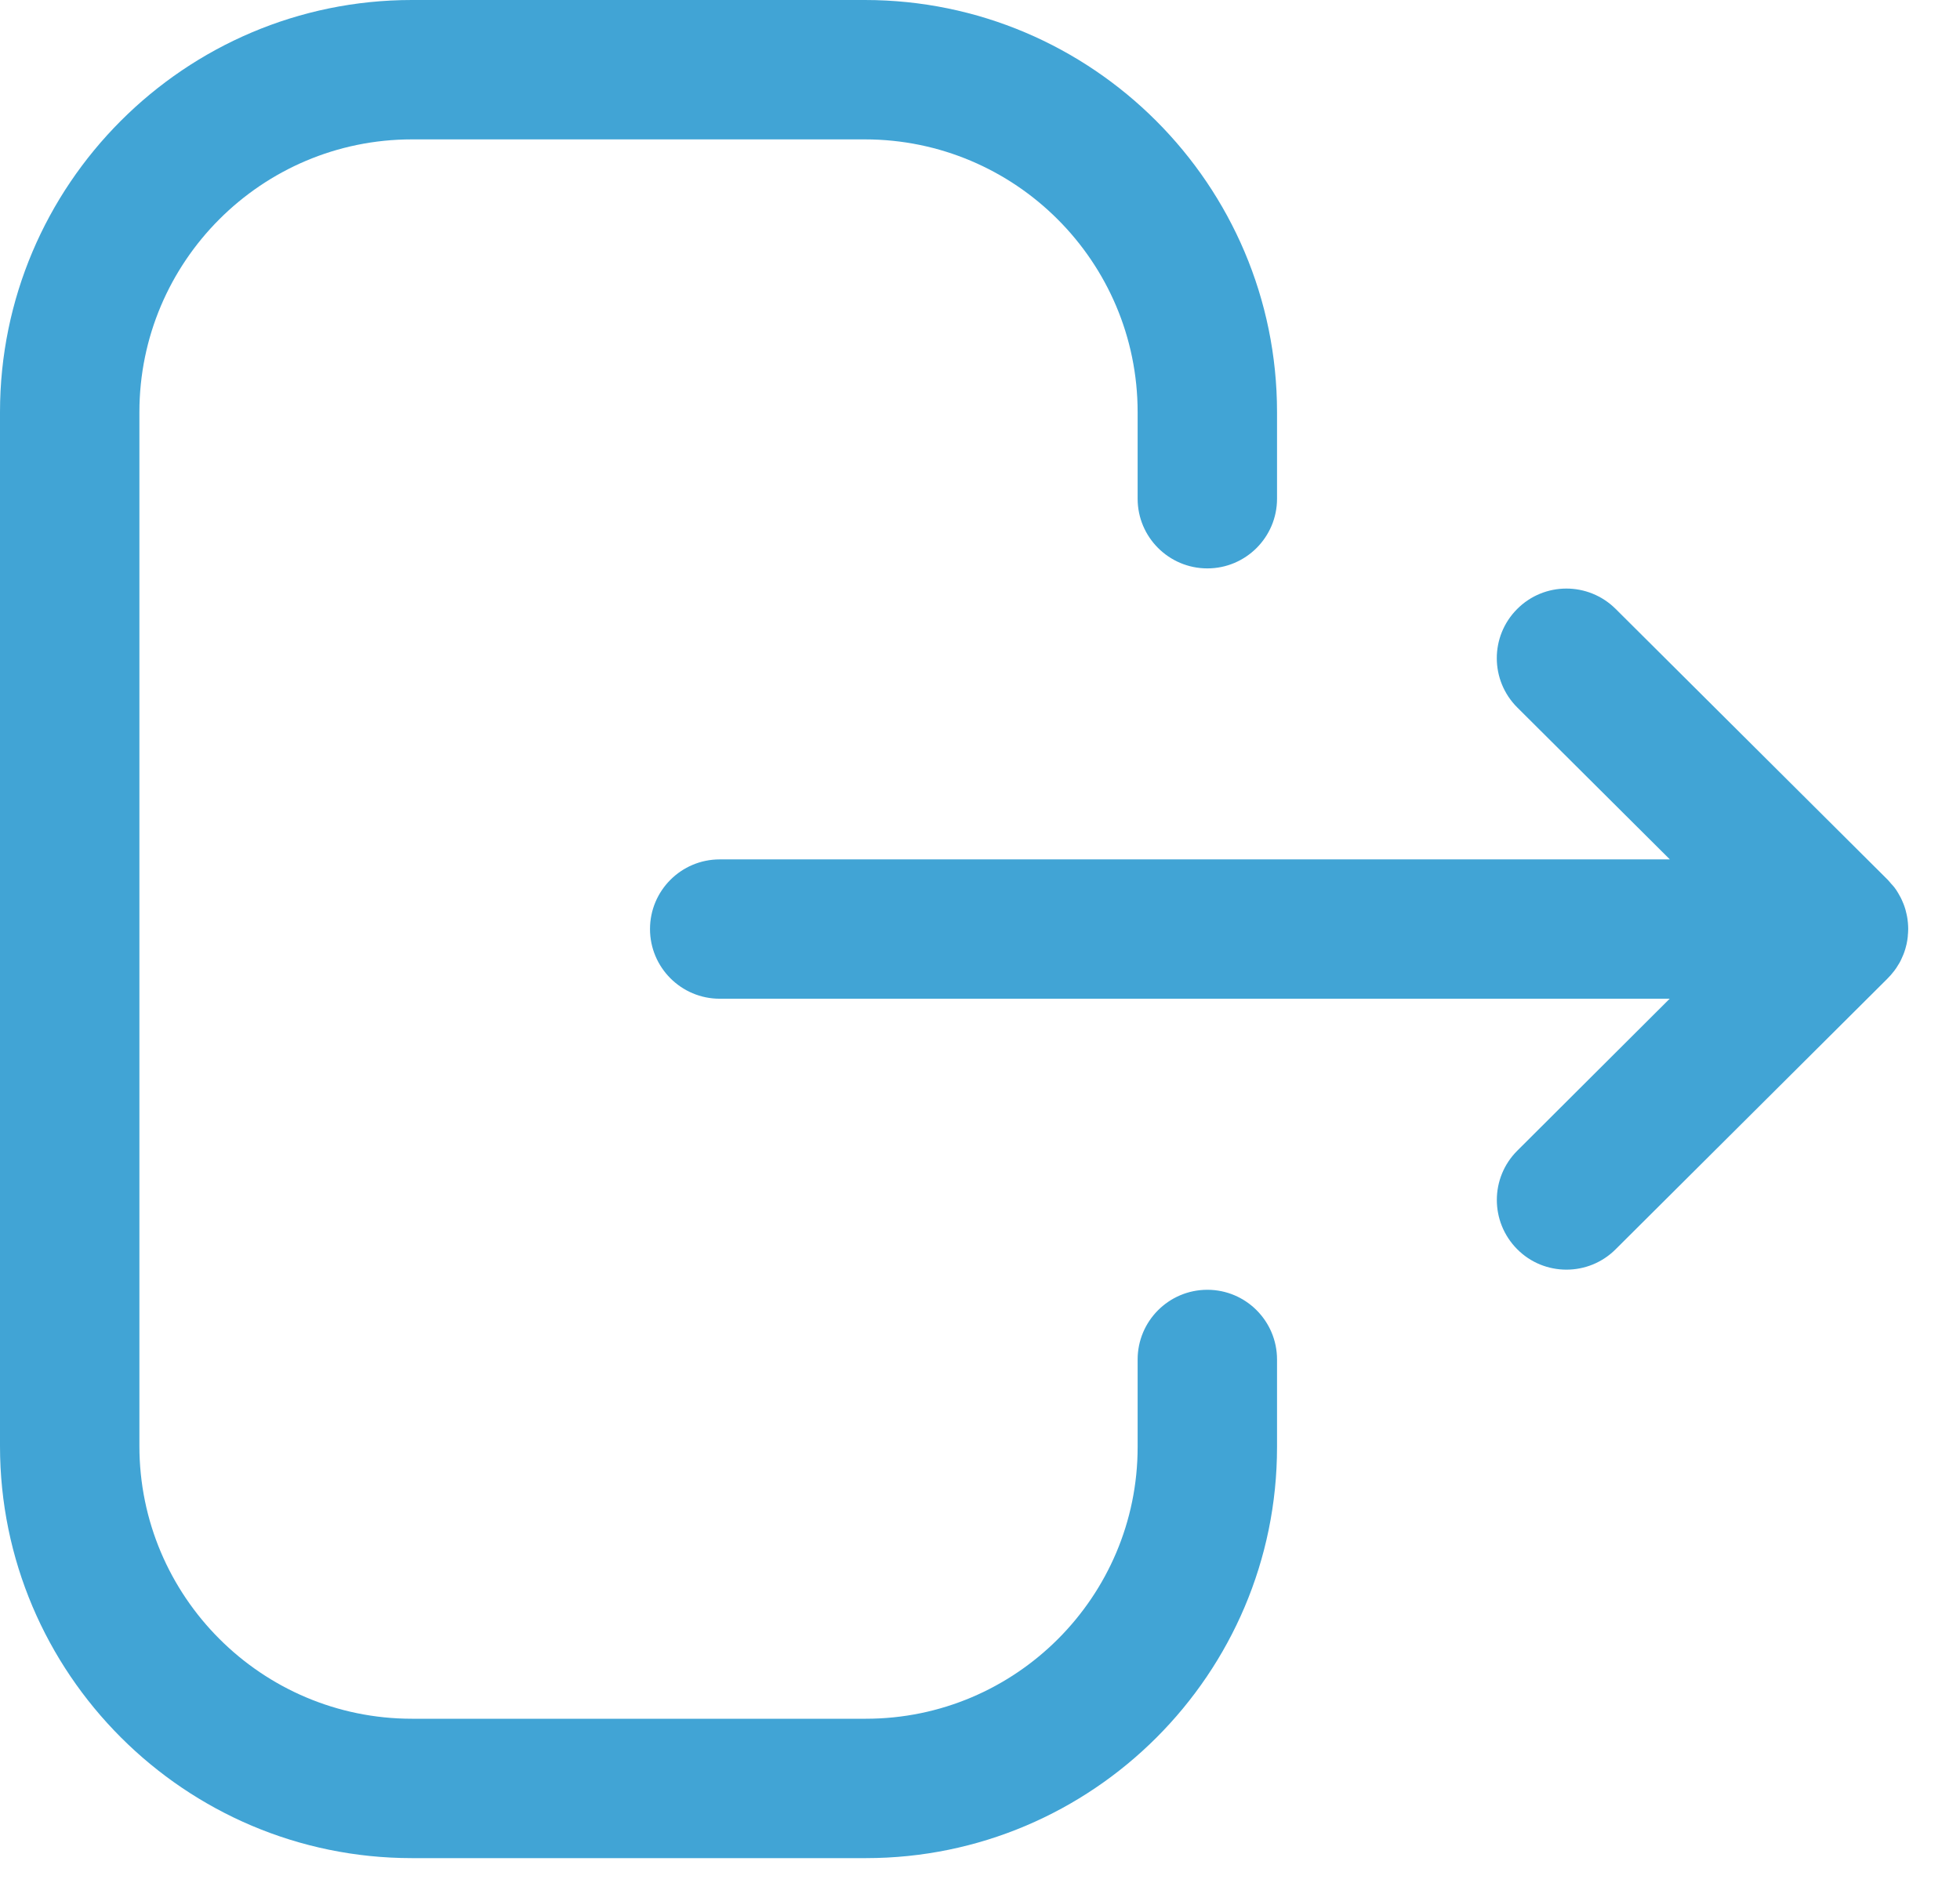
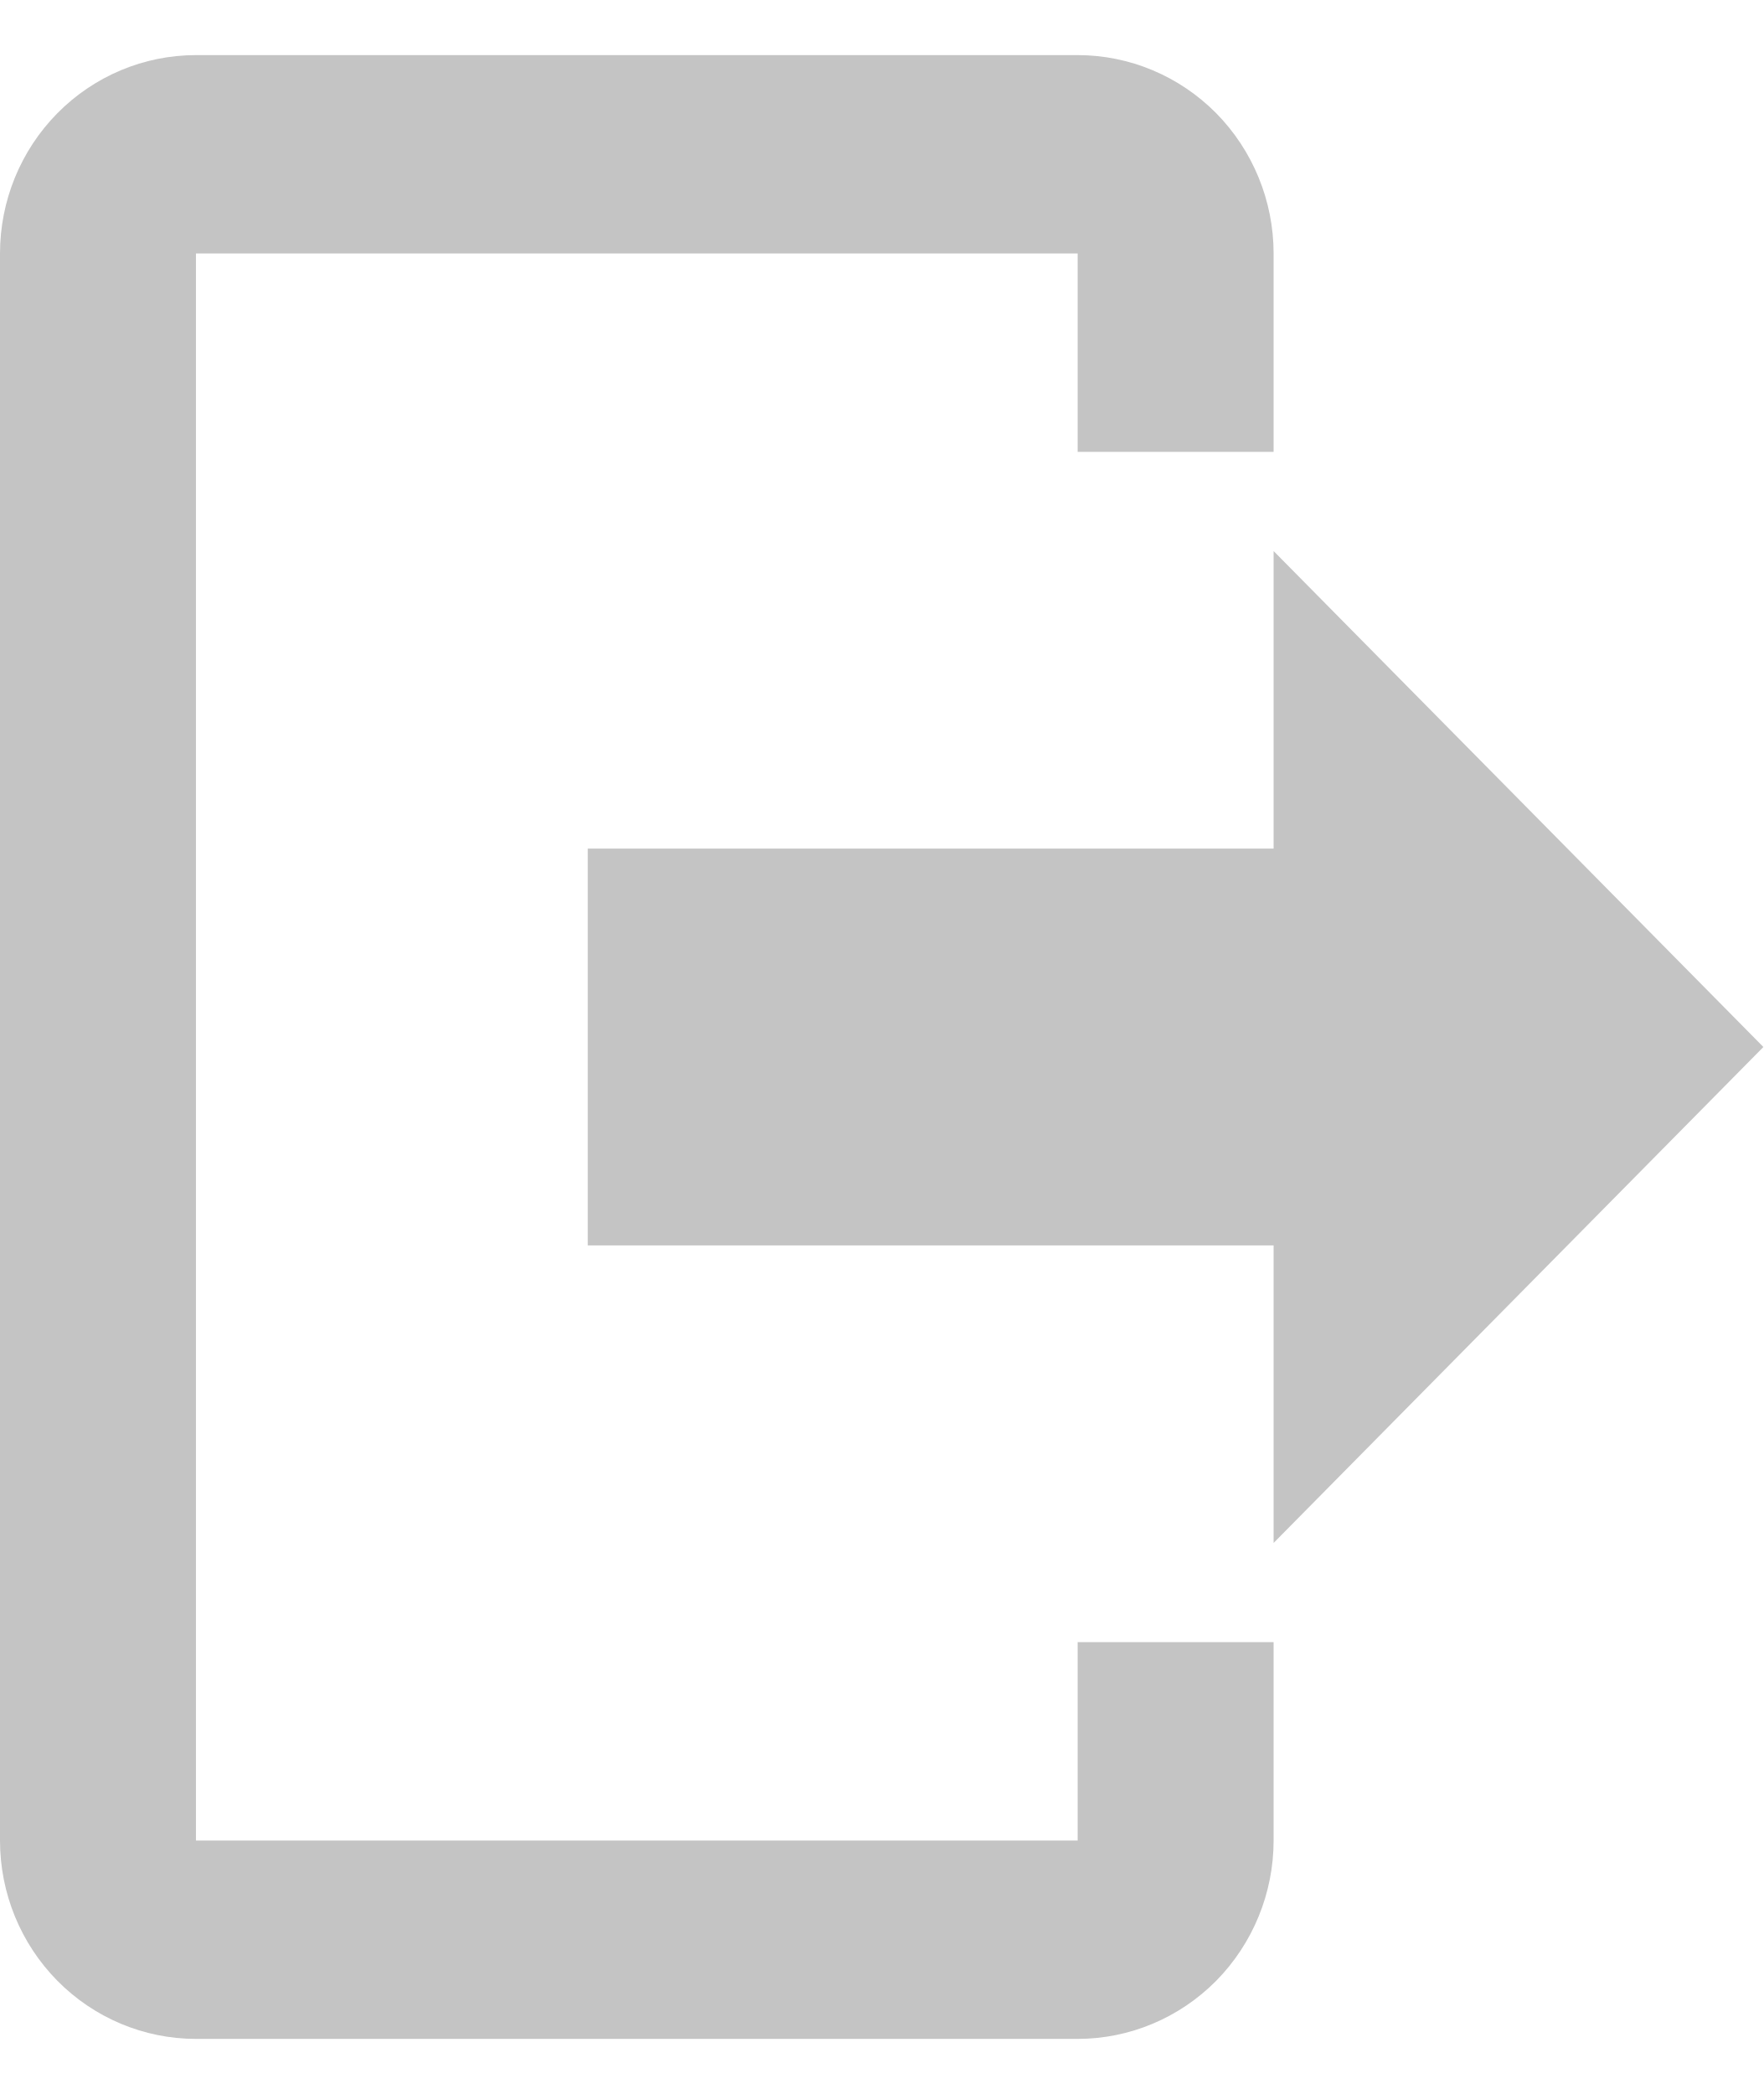
- <svg xmlns="http://www.w3.org/2000/svg" width="33" height="32" viewBox="0 0 33 32" fill="none">
-   <path fill-rule="evenodd" clip-rule="evenodd" d="M14.561 0C18.388 0 21.501 3.113 21.501 6.94V8.398C21.501 9.045 20.975 9.571 20.328 9.571C19.68 9.571 19.154 9.045 19.154 8.398V6.94C19.154 4.405 17.094 2.347 14.561 2.347H6.935C4.405 2.347 2.347 4.405 2.347 6.94V24.35C2.347 26.882 4.405 28.941 6.935 28.941H14.579C17.1 28.941 19.154 26.889 19.154 24.367V22.892C19.154 22.244 19.68 21.718 20.328 21.718C20.975 21.718 21.501 22.244 21.501 22.892V24.367C21.501 28.184 18.394 31.288 14.579 31.288H6.935C3.112 31.288 0 28.176 0 24.35V6.94C0 3.113 3.112 0 6.935 0H14.561ZM27.202 10.253L31.782 14.813C31.823 14.854 31.86 14.896 31.893 14.941L31.782 14.813C31.838 14.868 31.887 14.928 31.93 14.991C31.948 15.02 31.967 15.05 31.983 15.081C31.997 15.104 32.01 15.13 32.021 15.155C32.031 15.177 32.041 15.2 32.05 15.223C32.061 15.252 32.072 15.283 32.081 15.314C32.087 15.338 32.094 15.363 32.099 15.387C32.106 15.417 32.112 15.447 32.116 15.477C32.118 15.497 32.121 15.518 32.123 15.539C32.126 15.574 32.128 15.609 32.128 15.644L32.12 15.741L32.117 15.803C32.116 15.806 32.116 15.808 32.116 15.811L32.128 15.644C32.128 15.731 32.118 15.817 32.1 15.9C32.094 15.925 32.087 15.949 32.081 15.973C32.072 16.005 32.061 16.035 32.05 16.065C32.041 16.088 32.031 16.11 32.021 16.132C32.01 16.158 31.997 16.183 31.984 16.208C31.967 16.238 31.948 16.268 31.929 16.297C31.918 16.314 31.906 16.331 31.893 16.347C31.856 16.396 31.816 16.442 31.772 16.485L27.202 21.036C26.973 21.265 26.673 21.379 26.374 21.379C26.074 21.379 25.772 21.265 25.543 21.033C25.087 20.573 25.088 19.832 25.547 19.375L28.112 16.817H12.117C11.47 16.817 10.944 16.291 10.944 15.644C10.944 14.996 11.47 14.471 12.117 14.471H28.115L25.547 11.914C25.088 11.457 25.085 10.716 25.543 10.256C26 9.796 26.742 9.796 27.202 10.253Z" fill="#41A4D5" />
+ <svg xmlns="http://www.w3.org/2000/svg" width="16" height="19" viewBox="0 0 16 19" fill="none">
+   <path d="M11.556 14V11.3H5.333V7.7H11.556V5L16 9.5L11.556 14ZM9.778 0.5C10.249 0.5 10.701 0.69 11.035 1.027C11.368 1.365 11.556 1.823 11.556 2.3V4.1H9.778V2.3H1.778V16.7H9.778V14.9H11.556V16.7C11.556 17.177 11.368 17.635 11.035 17.973C10.701 18.31 10.249 18.5 9.778 18.5H1.778C1.306 18.5 0.854 18.31 0.521 17.973C0.187 17.635 0 17.177 0 16.7V2.3C0 1.823 0.187 1.365 0.521 1.027C0.854 0.69 1.306 0.5 1.778 0.5H9.778Z" fill="#C4C4C4" />
</svg>
